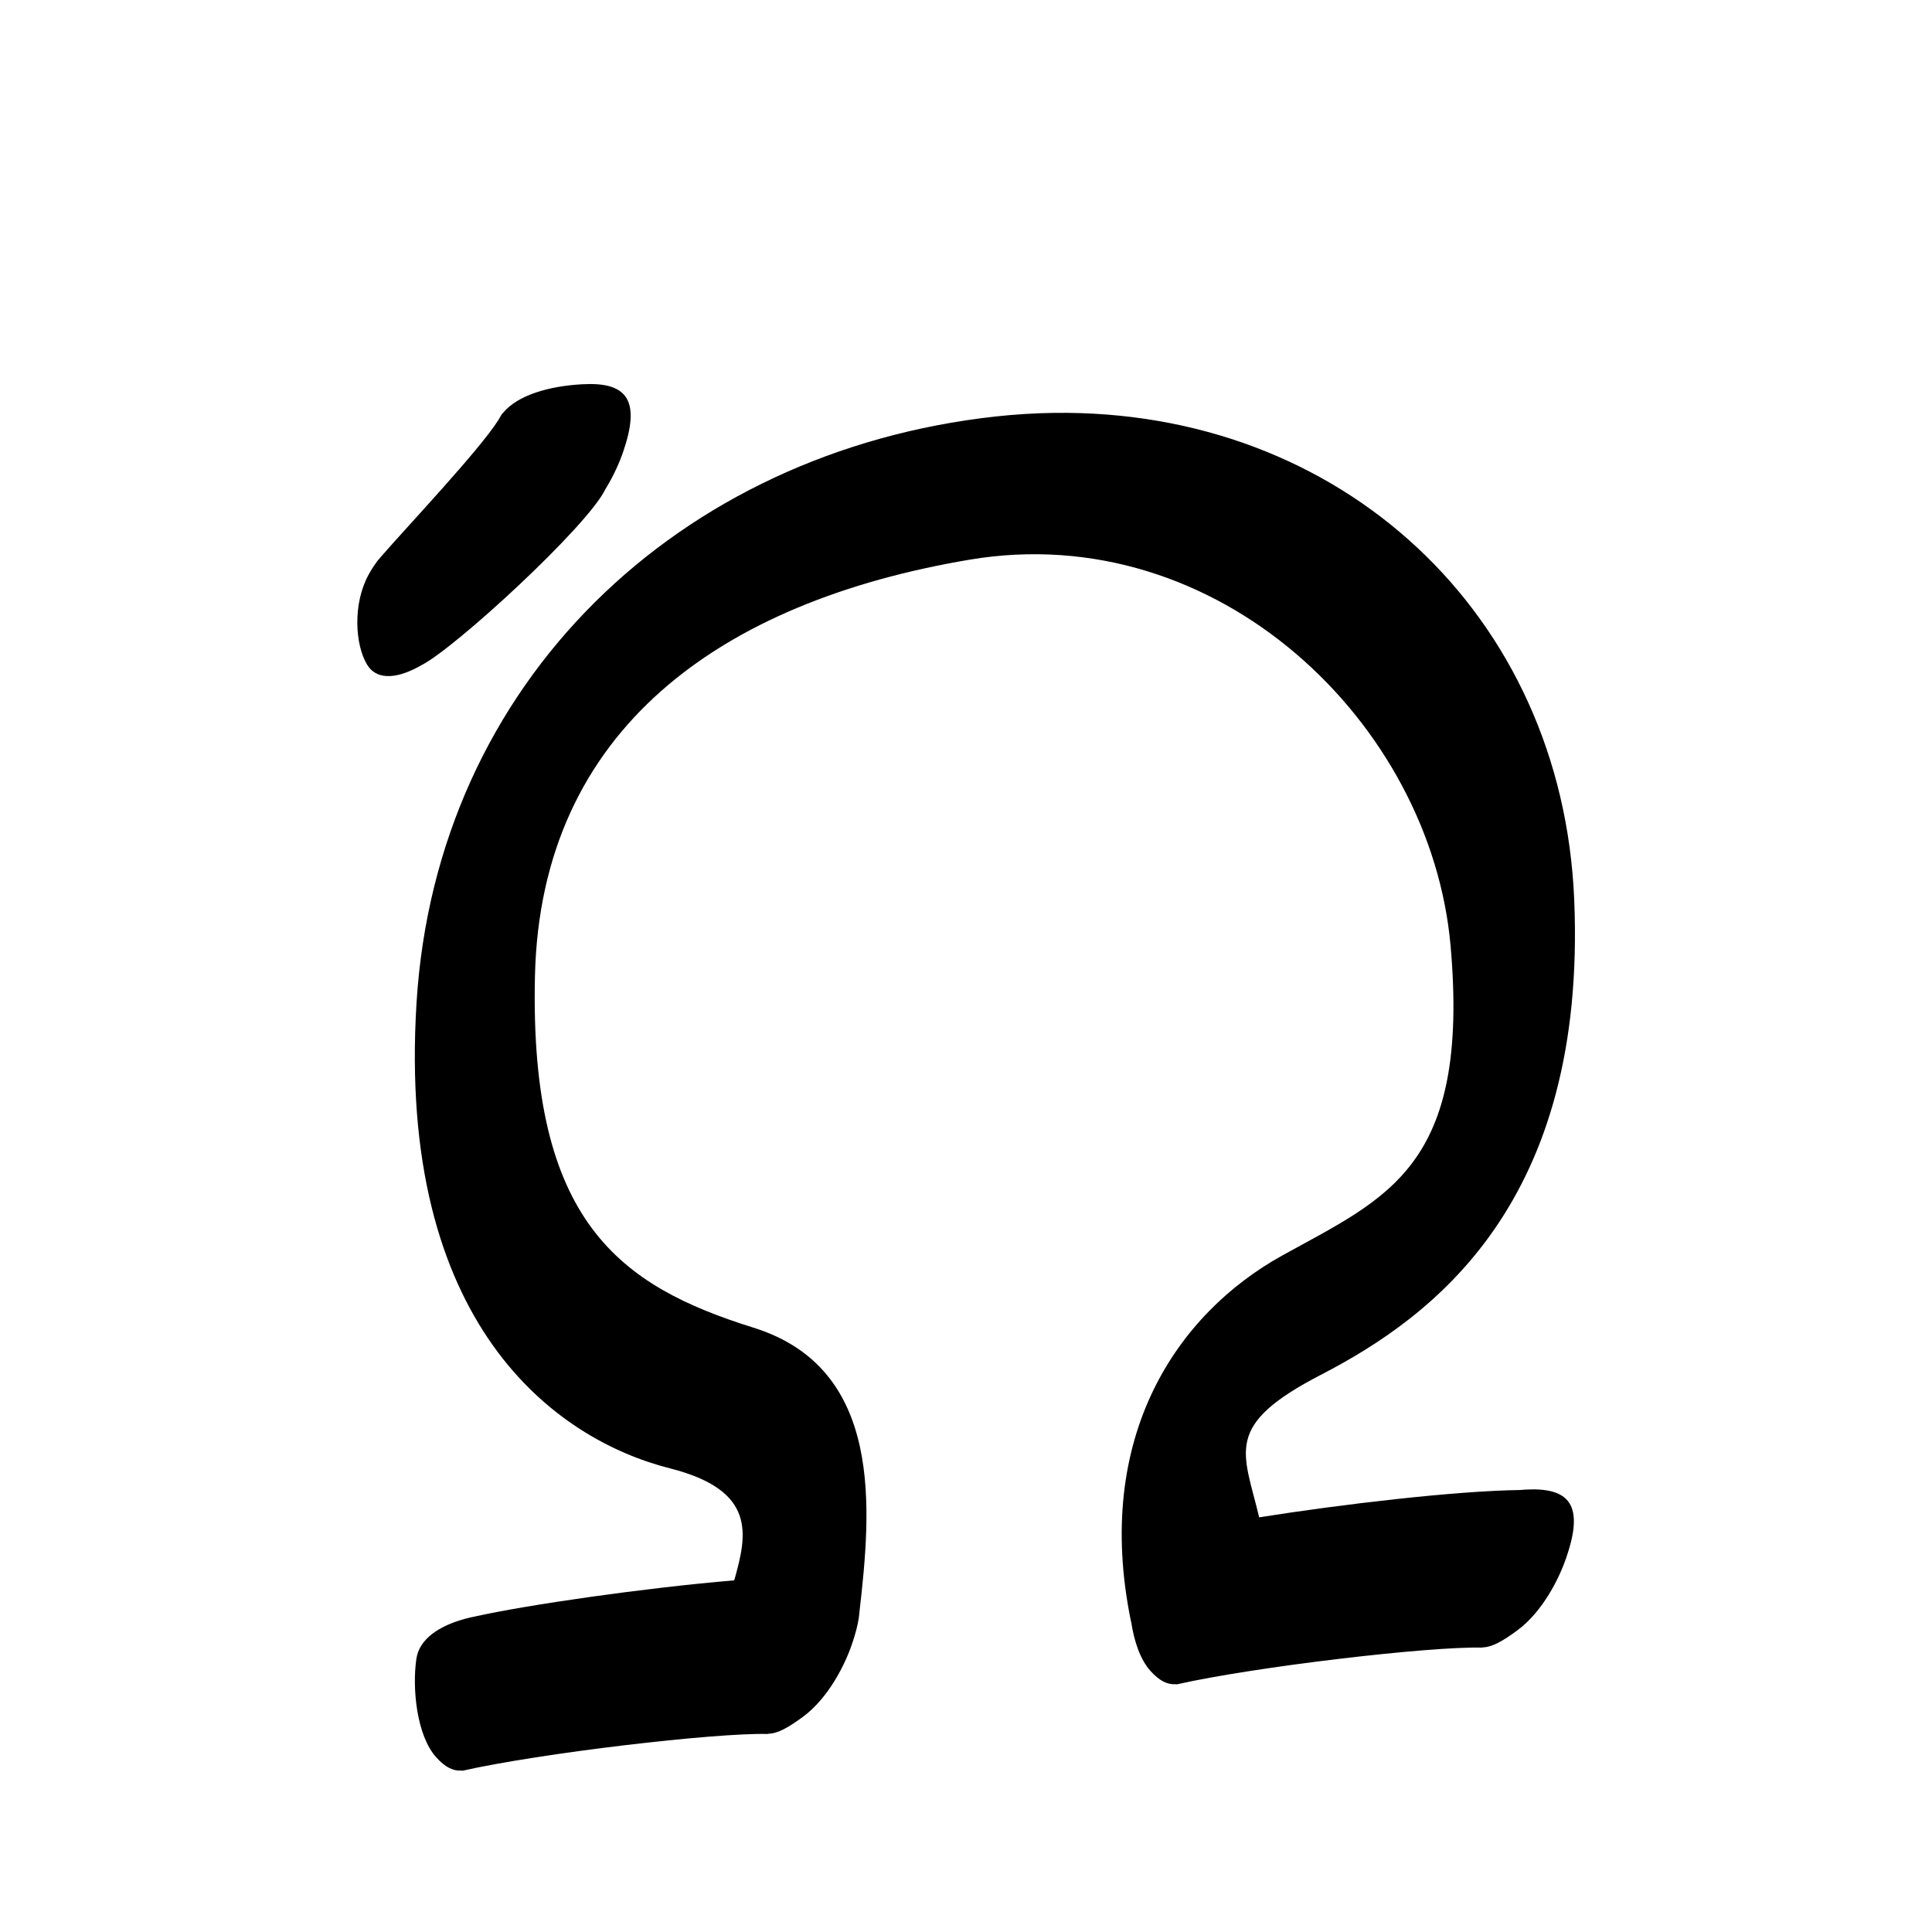
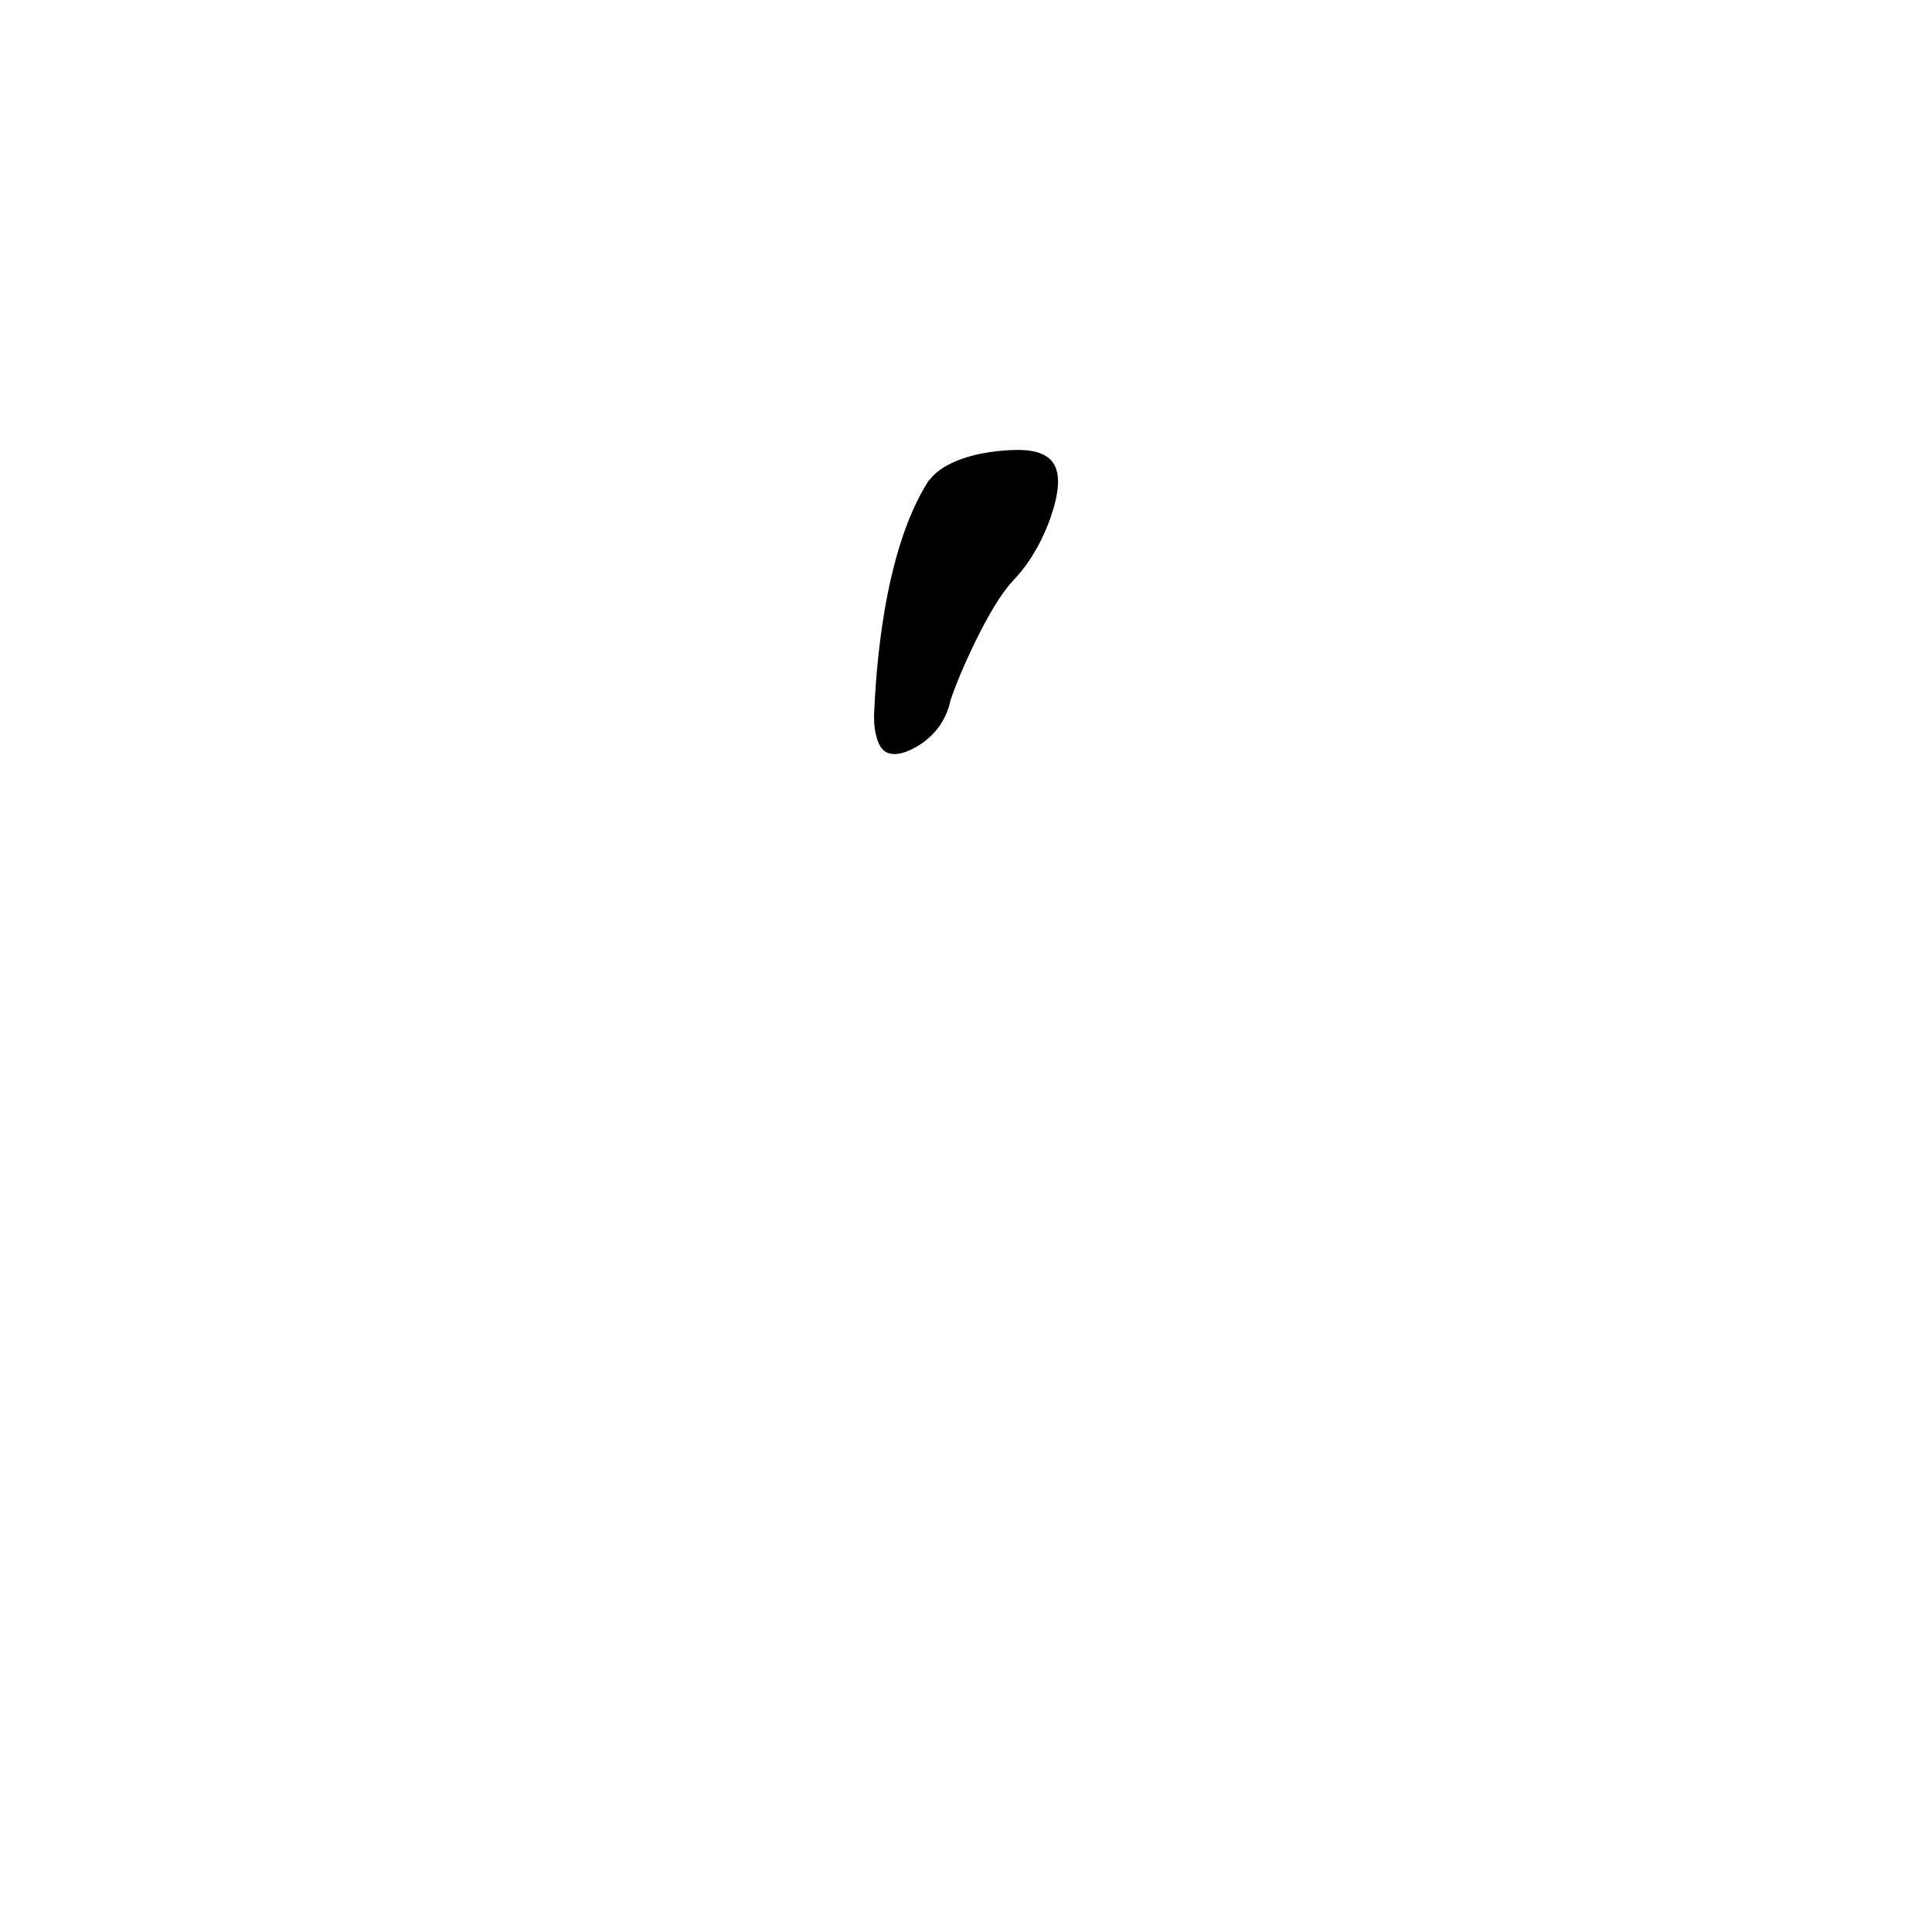
- <svg xmlns="http://www.w3.org/2000/svg" xmlns:ns1="http://xml.openoffice.org/svg/export" version="1.2" width="100mm" height="100mm" viewBox="0 0 10000 10000" preserveAspectRatio="xMidYMid" fill-rule="evenodd" stroke-width="28.222" stroke-linejoin="round" xml:space="preserve" id="svg25">
+ <svg xmlns="http://www.w3.org/2000/svg" xmlns:ns1="http://xml.openoffice.org/svg/export" version="1.2" width="100mm" height="100mm" viewBox="0 0 10000 10000" preserveAspectRatio="xMidYMid" fill-rule="evenodd" stroke-width="28.222" stroke-linejoin="round" xml:space="preserve" id="svg18">
  <defs class="ClipPathGroup" id="defs2">
    <clipPath id="presentation_clip_path_shrink" clipPathUnits="userSpaceOnUse">
      <rect x="10" y="10" width="9980" height="9980" id="rect2" />
    </clipPath>
  </defs>
  <defs class="TextShapeIndex" id="defs3">
-     <g ns1:slide="id1" ns1:id-list="id3 id4 id5 id6 id7 id8 id9 id10 id11 id12" id="g2" />
+     <g ns1:slide="id1" ns1:id-list="id3 id4 id5" id="g2" />
  </defs>
  <defs class="EmbeddedBulletChars" id="defs12">
    <g id="bullet-char-template-57356" transform="scale(0.0004882812,-0.0004882812)">
      <path d="M 580,1141 L 1163,571 580,0 -4,571 580,1141 Z" id="path3" />
    </g>
    <g id="bullet-char-template-57354" transform="scale(0.0004882812,-0.0004882812)">
      <path d="M 8,1128 L 1137,1128 1137,0 8,0 8,1128 Z" id="path4" />
    </g>
    <g id="bullet-char-template-10146" transform="scale(0.0004882812,-0.0004882812)">
      <path d="M 174,0 L 602,739 174,1481 1456,739 174,0 Z M 1358,739 L 309,1346 659,739 1358,739 Z" id="path5" />
    </g>
    <g id="bullet-char-template-10132" transform="scale(0.0004882812,-0.0004882812)">
      <path d="M 2015,739 L 1276,0 717,0 1260,543 174,543 174,936 1260,936 717,1481 1274,1481 2015,739 Z" id="path6" />
    </g>
    <g id="bullet-char-template-10007" transform="scale(0.0004882812,-0.0004882812)">
      <path d="M 0,-2 C -7,14 -16,27 -25,37 L 356,567 C 262,823 215,952 215,954 215,979 228,992 255,992 264,992 276,990 289,987 310,991 331,999 354,1012 L 381,999 492,748 772,1049 836,1024 860,1049 C 881,1039 901,1025 922,1006 886,937 835,863 770,784 769,783 710,716 594,584 L 774,223 C 774,196 753,168 711,139 L 727,119 C 717,90 699,76 672,76 641,76 570,178 457,381 L 164,-76 C 142,-110 111,-127 72,-127 30,-127 9,-110 8,-76 1,-67 -2,-52 -2,-32 -2,-23 -1,-13 0,-2 Z" id="path7" />
    </g>
    <g id="bullet-char-template-10004" transform="scale(0.0004882812,-0.0004882812)">
      <path d="M 285,-33 C 182,-33 111,30 74,156 52,228 41,333 41,471 41,549 55,616 82,672 116,743 169,778 240,778 293,778 328,747 346,684 L 369,508 C 377,444 397,411 428,410 L 1163,1116 C 1174,1127 1196,1133 1229,1133 1271,1133 1292,1118 1292,1087 L 1292,965 C 1292,929 1282,901 1262,881 L 442,47 C 390,-6 338,-33 285,-33 Z" id="path8" />
    </g>
    <g id="bullet-char-template-9679" transform="scale(0.0004882812,-0.0004882812)">
      <path d="M 813,0 C 632,0 489,54 383,161 276,268 223,411 223,592 223,773 276,916 383,1023 489,1130 632,1184 813,1184 992,1184 1136,1130 1245,1023 1353,916 1407,772 1407,592 1407,412 1353,268 1245,161 1136,54 992,0 813,0 Z" id="path9" />
    </g>
    <g id="bullet-char-template-8226" transform="scale(0.0004882812,-0.0004882812)">
      <path d="M 346,457 C 273,457 209,483 155,535 101,586 74,649 74,723 74,796 101,859 155,911 209,963 273,989 346,989 419,989 480,963 531,910 582,859 608,796 608,723 608,648 583,586 532,535 482,483 420,457 346,457 Z" id="path10" />
    </g>
    <g id="bullet-char-template-8211" transform="scale(0.0004882812,-0.0004882812)">
      <path d="M -4,459 L 1135,459 1135,606 -4,606 -4,459 Z" id="path11" />
    </g>
    <g id="bullet-char-template-61548" transform="scale(0.0004882812,-0.0004882812)">
      <path d="M 173,740 C 173,903 231,1043 346,1159 462,1274 601,1332 765,1332 928,1332 1067,1274 1183,1159 1299,1043 1357,903 1357,740 1357,577 1299,437 1183,322 1067,206 928,148 765,148 601,148 462,206 346,322 231,437 173,577 173,740 Z" id="path12" />
    </g>
  </defs>
-   <path id="path13" d="M 3054.801 1987.786 C 3041.782 1987.774 3028.164 1988.162 3013.976 1988.974 C 2840.855 1998.167 2680.769 2045.579 2605.836 2134.65 C 2600.665 2139.203 2596.364 2144.604 2593.02 2150.98 C 2592.496 2151.999 2591.776 2153.232 2591.211 2154.287 C 2587.357 2160.151 2583.766 2166.137 2580.618 2172.322 C 2483.534 2328.437 2092.864 2741.248 1975.538 2877.654 C 1971.146 2882.439 1966.916 2887.529 1962.671 2892.64 C 1959.781 2896.096 1954.363 2902.089 1952.025 2904.991 C 1949.906 2907.622 1948.023 2910.692 1946.186 2913.776 C 1932.432 2932.584 1919.371 2953.114 1907.015 2975.994 C 1825.015 3126.994 1837.987 3337.997 1899.987 3439.997 C 1955.53 3531.373 2073.65 3505.489 2181.055 3443.046 C 2351.273 3358.547 3040.445 2725 3132.987 2533.024 C 3133.052 2532.89 3133.078 2532.744 3133.142 2532.61 C 3176.699 2462.177 3207.789 2390.648 3226.005 2337.015 C 3313.192 2082.952 3250.072 1987.954 3054.801 1987.786 z M 5453.362 2137.131 C 5354.048 2138.541 5253.191 2144.742 5151.003 2155.992 C 3515.003 2336.992 2258.992 3528.019 2155.992 5190.019 C 2052.992 6852.019 2872.023 7449.001 3467.023 7600.001 C 3918.115 7714.48 3867.416 7942.792 3800.388 8179.862 C 3334.087 8219.292 2734.755 8305.647 2460.47 8366.466 C 2445.786 8369.417 2431.373 8372.625 2417.32 8376.233 C 2416.33 8376.474 2414.991 8376.768 2414.013 8377.008 C 2413.854 8377.048 2413.706 8377.121 2413.548 8377.163 C 2274.468 8413.611 2169.729 8482.589 2155.011 8587.021 C 2133.011 8737.021 2156.002 8982.982 2258.002 9095.982 C 2303.792 9146.493 2344.011 9167.091 2387.916 9164.402 C 2390.271 9164.707 2392.576 9165.272 2394.996 9165.022 C 2797.996 9074.022 3701.987 8968.008 3972.987 8975.008 C 3974.768 8974.904 3976.686 8974.139 3978.517 8973.767 C 4028.278 8971.916 4082.545 8940.131 4154.992 8887.003 C 4288.992 8789.003 4375.997 8611.992 4410.997 8505.992 C 4427.757 8457.334 4438.851 8414.587 4444.638 8377.111 C 4444.688 8376.718 4444.954 8376.369 4445 8375.975 C 4445.1 8375.101 4445.209 8374.111 4445.31 8373.236 C 4446.791 8363.095 4447.788 8353.44 4448.462 8344.09 C 4508.908 7815.044 4577.792 7083.848 3900.02 6871.984 C 3209.02 6655.984 2738.978 6324.976 2768.978 5049.976 C 2798.978 3774.976 3730.988 3113.981 5017.988 2896.981 C 6304.988 2679.981 7406.017 3745.017 7508.017 4894.016 C 7610.017 6043.016 7176.977 6198.983 6635.977 6498.983 C 6094.977 6798.983 5657.01 7433.976 5854.01 8392.976 C 5854.213 8394.046 5854.915 8394.816 5855.146 8395.87 C 5870.174 8494.762 5901.742 8589.996 5954.985 8648.981 C 6000.776 8699.492 6040.994 8720.09 6084.9 8717.401 C 6087.254 8717.706 6089.56 8718.27 6091.98 8718.021 C 6494.98 8627.021 7399.023 8521.006 7670.023 8528.006 C 7671.794 8527.903 7673.68 8527.135 7675.5 8526.766 C 7725.261 8524.915 7779.528 8493.129 7851.975 8440.002 C 7985.975 8342.002 8072.98 8164.991 8107.98 8058.991 C 8200.98 7788.991 8122.986 7698.02 7896.986 7710.02 C 7886.931 7710.596 7877.015 7711.463 7867.065 7712.294 C 7533.479 7716.734 6944.175 7785.898 6517.483 7853.732 C 6436.024 7511.636 6329.454 7378.523 6836.999 7116 C 7416.999 6816 8214.978 6226.98 8147.978 4653.98 C 8085.166 3179.292 6943.079 2115.974 5453.362 2137.131 z " />
+   <path id="path13" d="M 5266.81 2328.798 C 5253.792 2328.787 5240.173 2329.175 5225.986 2329.987 C 5048.4 2339.416 4884.465 2389.008 4812.161 2482.588 C 4809.567 2484.724 4807.102 2487.079 4804.978 2489.977 C 4567.978 2862.977 4533.013 3492.978 4524.013 3702.978 C 4523.725 3709.703 4523.81 3716.088 4524.272 3722.098 C 4524.701 3777.918 4536.921 3829.897 4556.983 3864.002 C 4597.983 3931.002 4689.978 3901.997 4767.978 3849.997 C 4840.266 3799.878 4896.682 3731.064 4920.372 3623.19 C 4967.083 3480.389 5124.525 3131.866 5237.975 3012.012 C 5240.425 3009.465 5242.586 3006.724 5244.589 3003.899 C 5343.029 2903.388 5407.986 2766.391 5438.014 2677.976 C 5525.202 2423.914 5462.081 2328.967 5266.81 2328.798 z " />
</svg>
